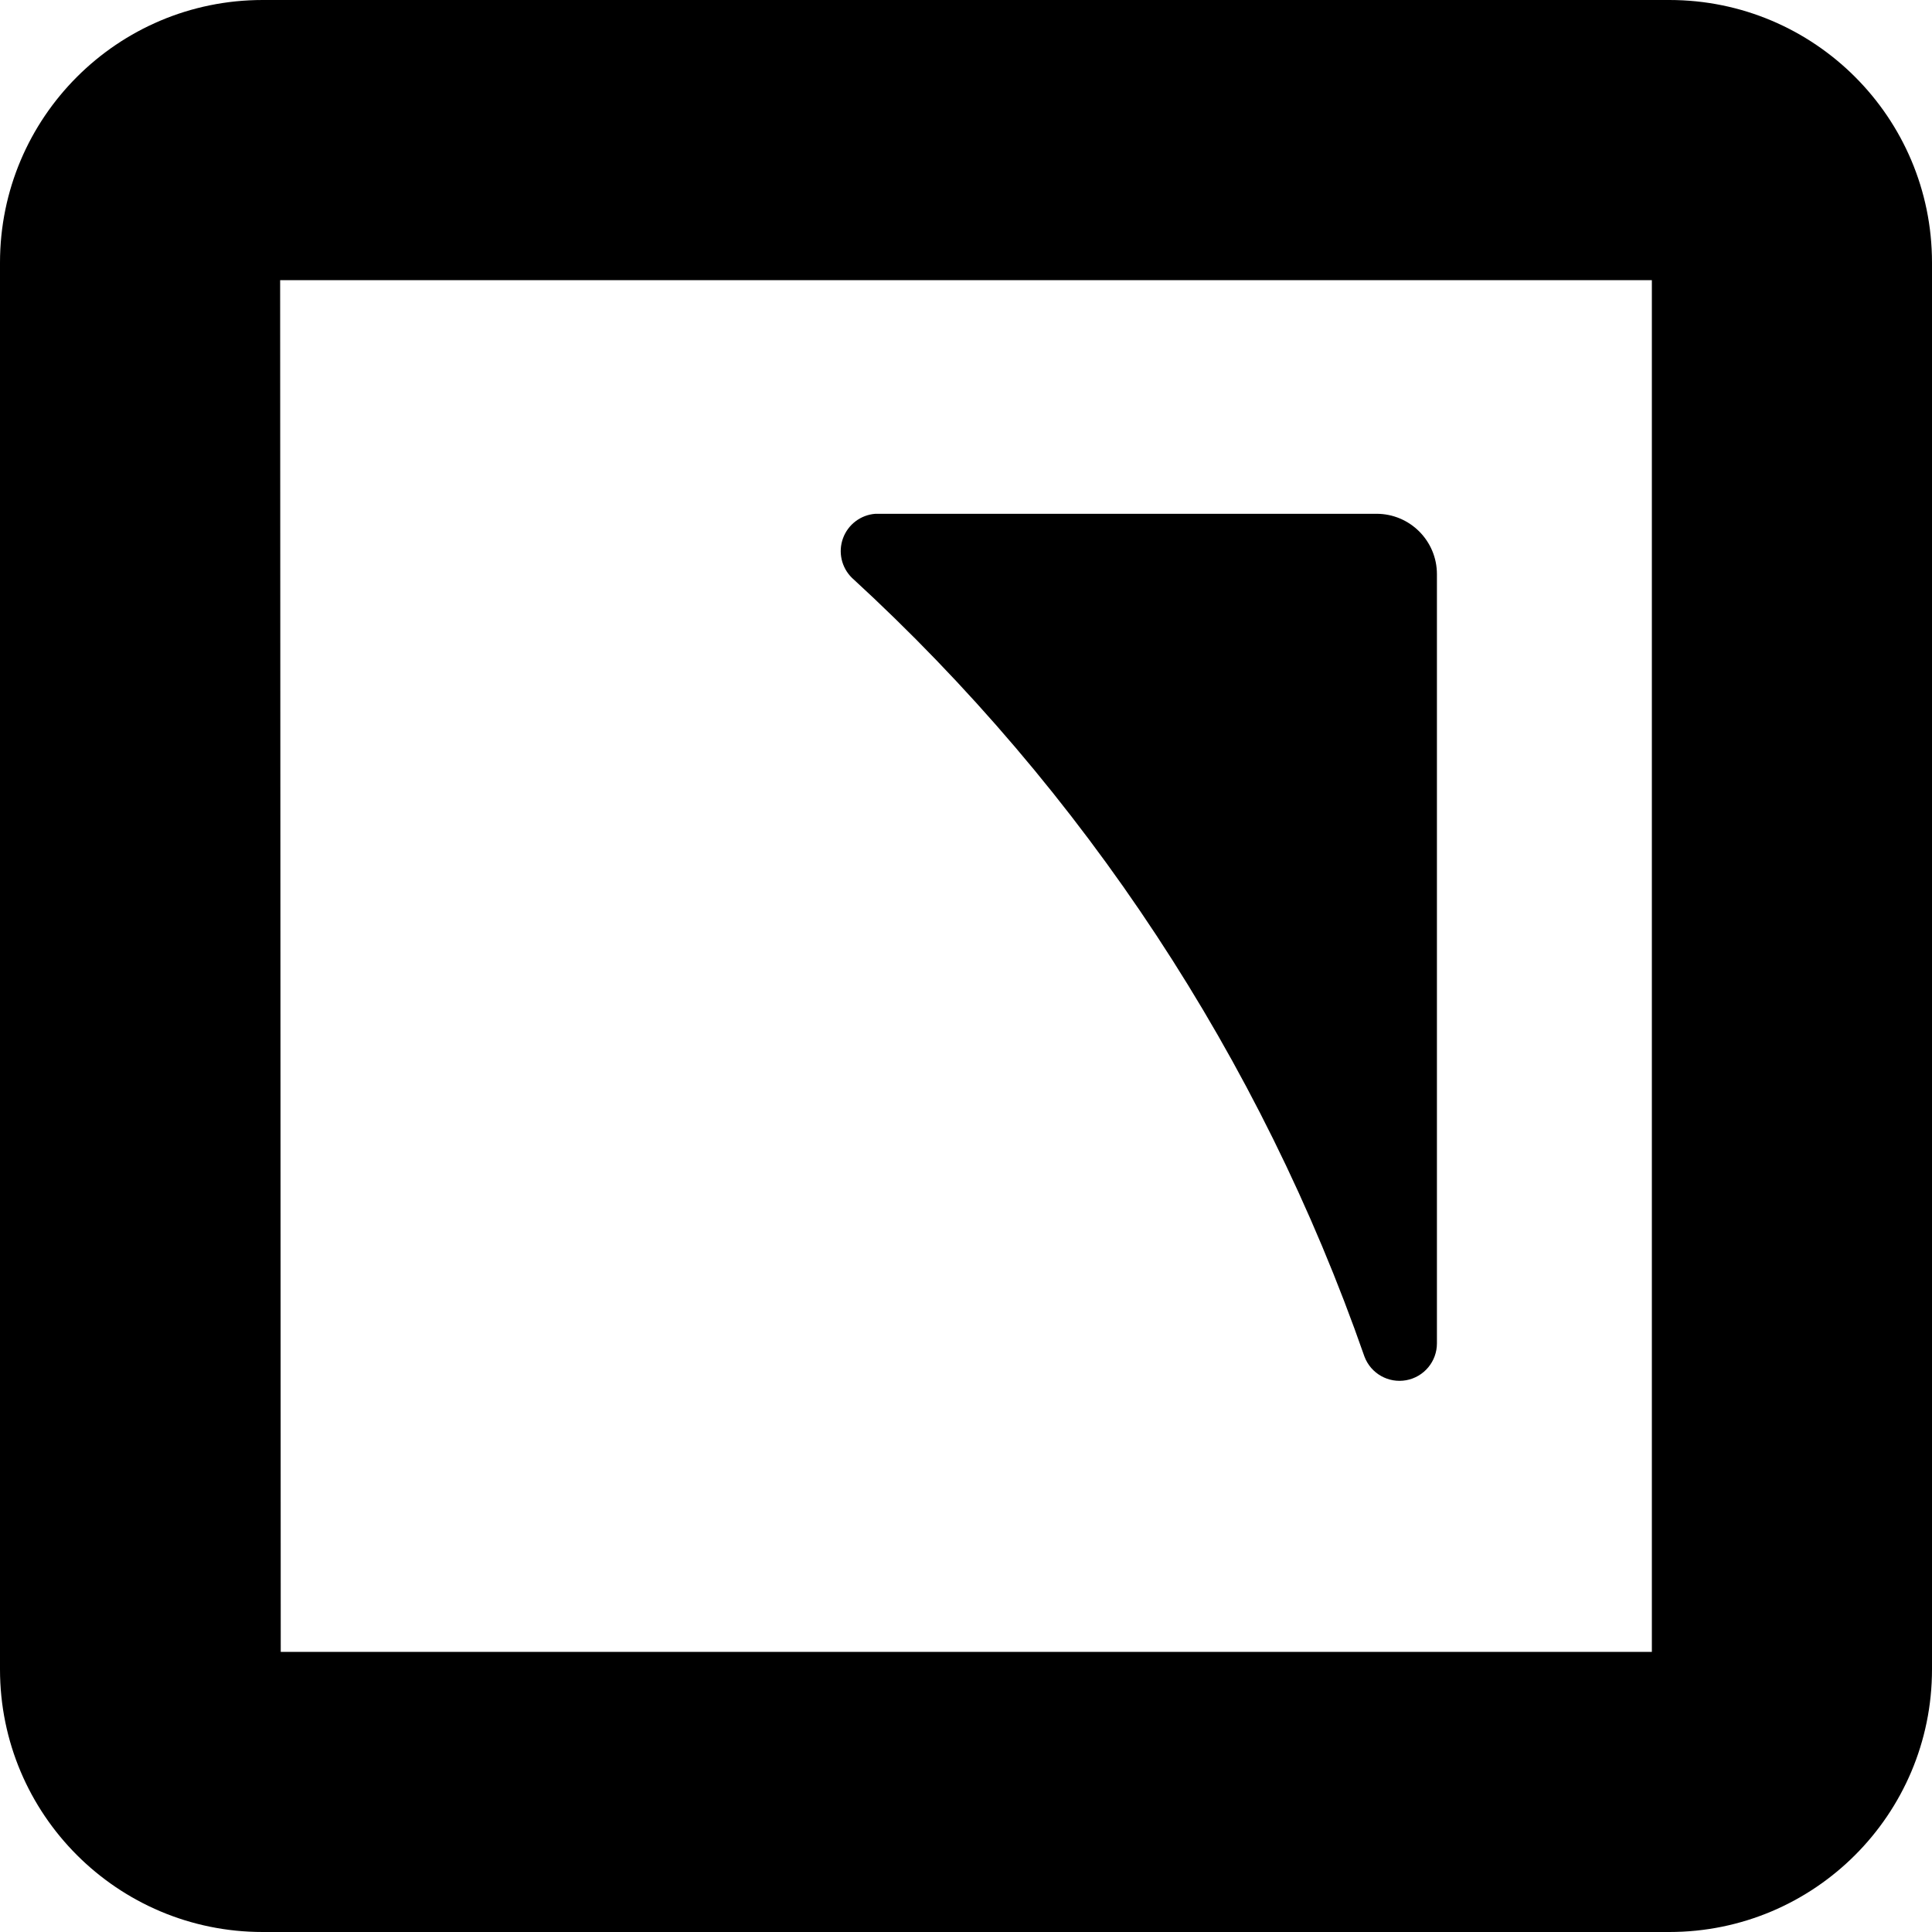
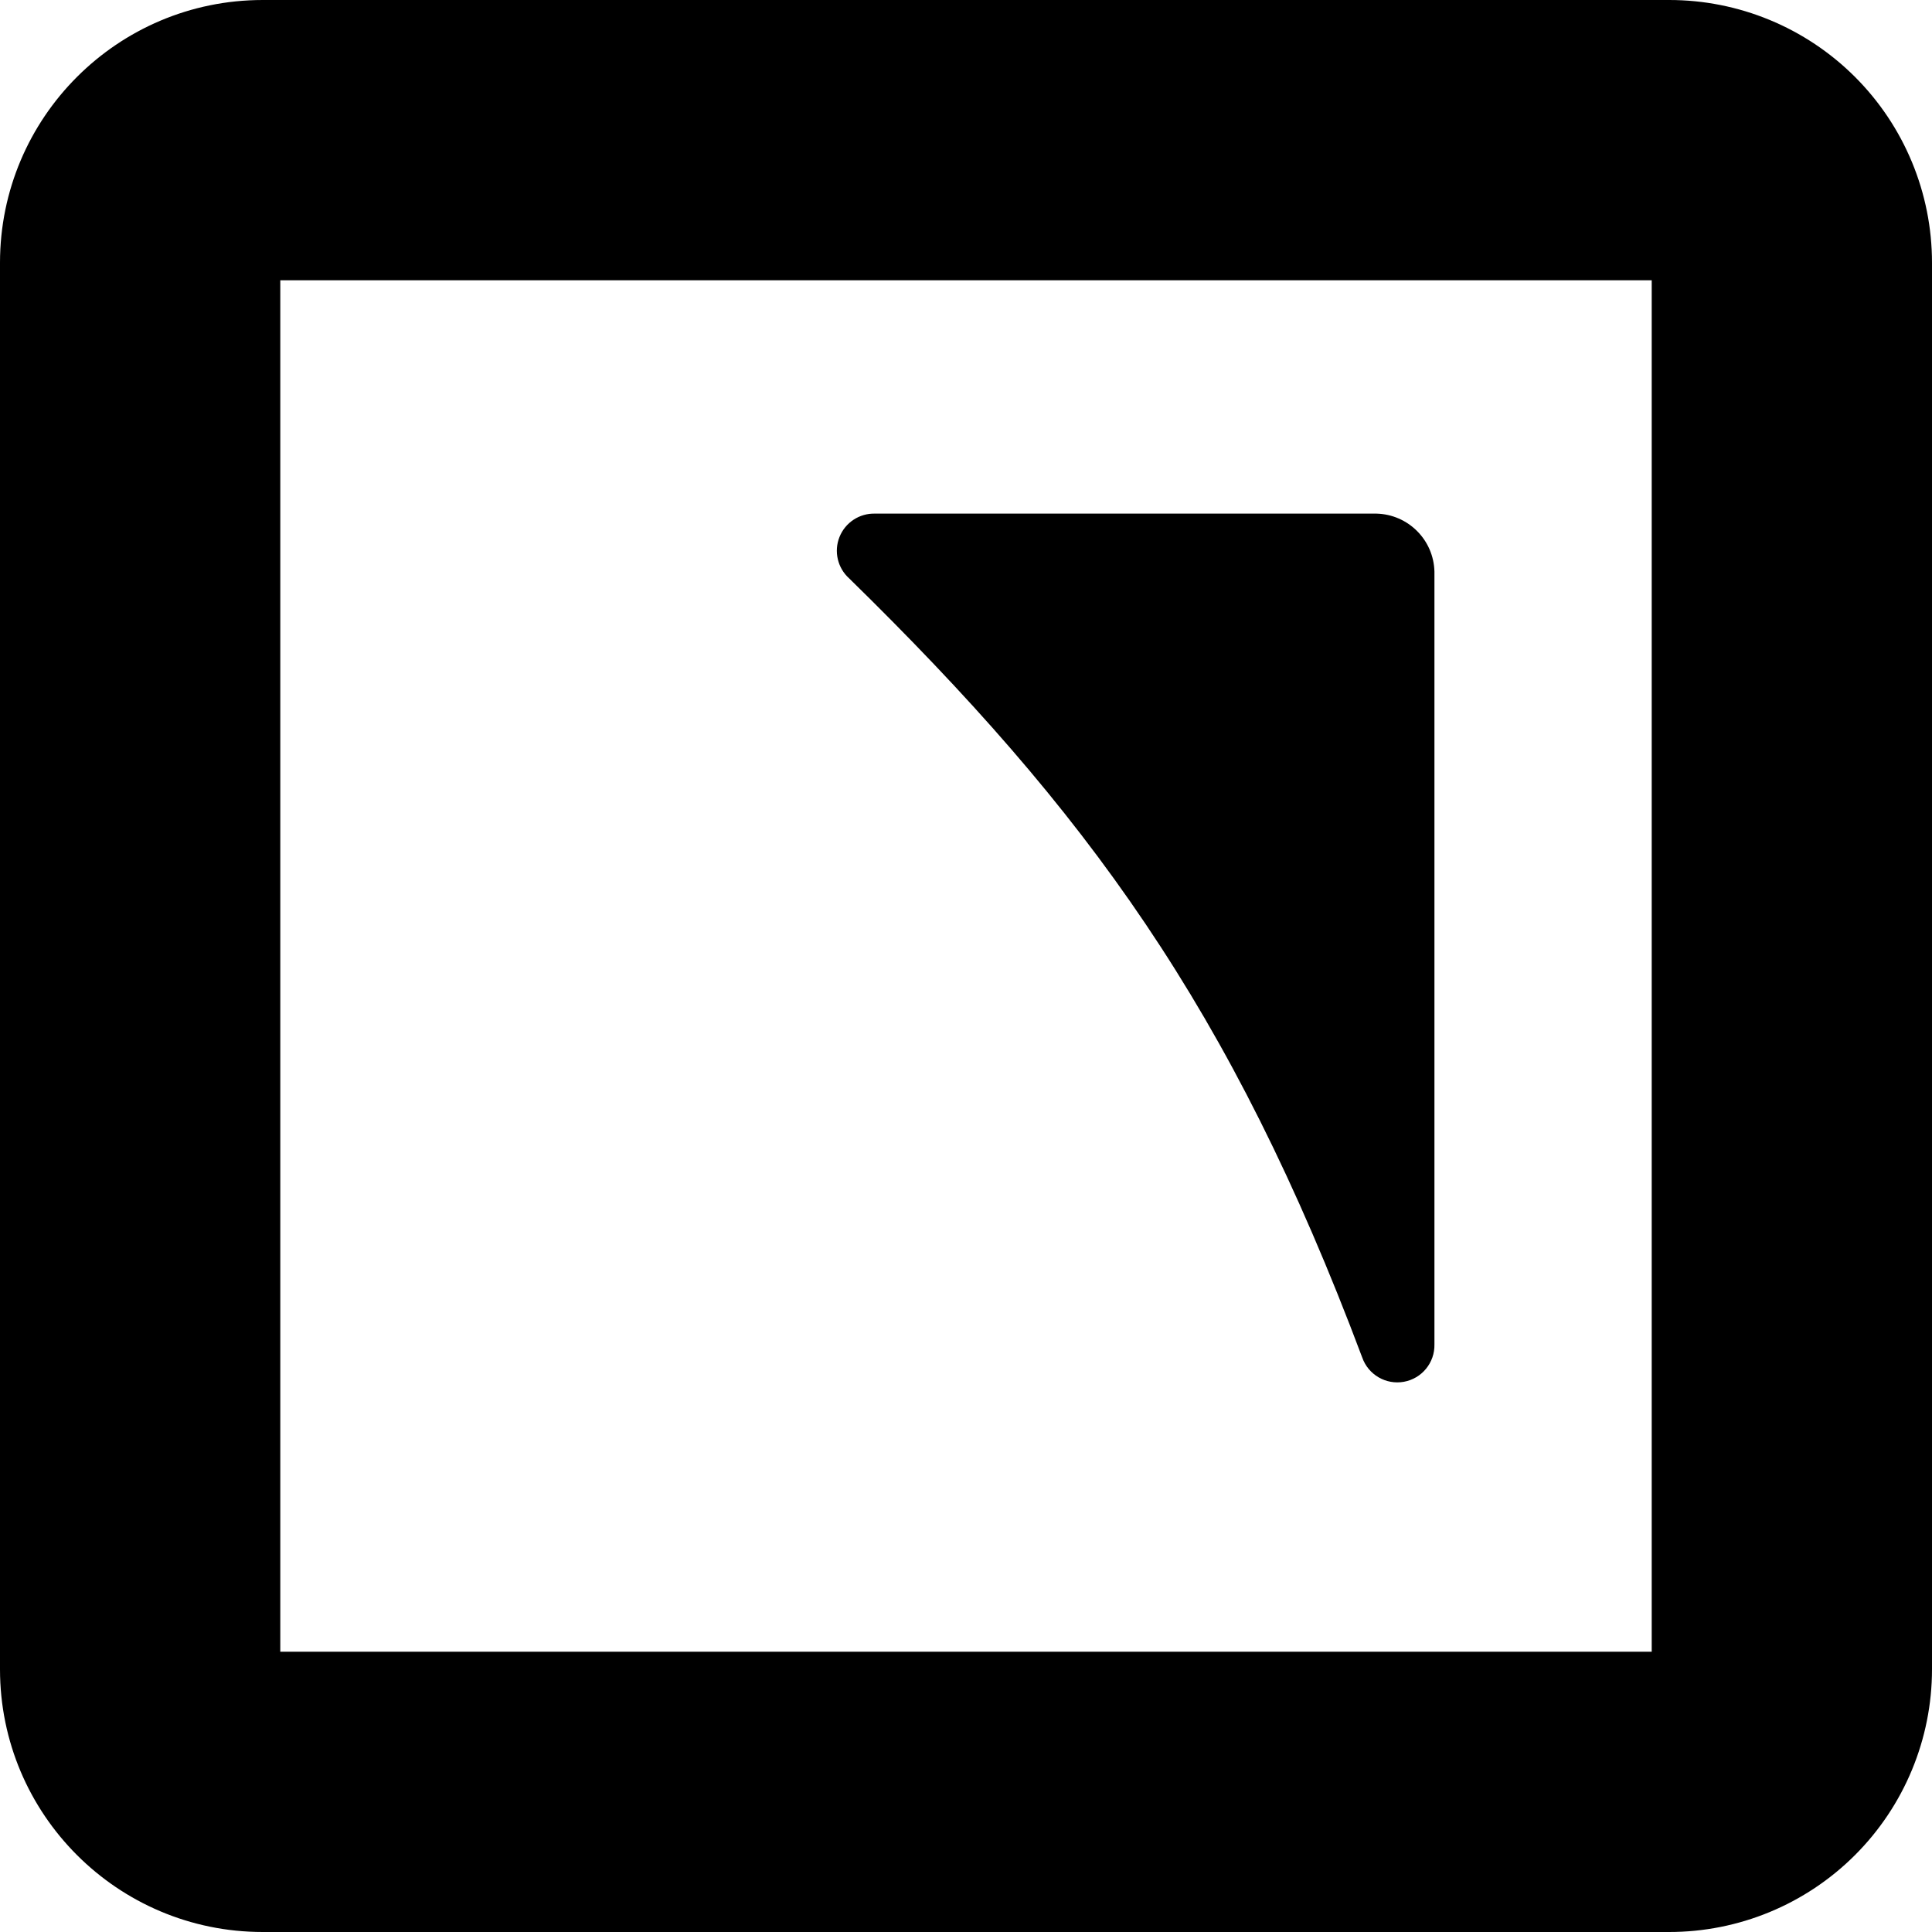
- <svg xmlns="http://www.w3.org/2000/svg" viewBox="0 0 32 32">
+ <svg xmlns="http://www.w3.org/2000/svg" viewBox="0 0 65 65">
  <g id="Content">
-     <path d="M27.65,32H4.35A4.35,4.35,0,0,1,0,27.65V4.35A4.35,4.35,0,0,1,4.35,0h23.3A4.35,4.35,0,0,1,32,4.35v23.3A4.35,4.35,0,0,1,27.65,32Zm-23-4.64H27.36V4.64H4.64Z" />
-     <path d="M14.5,8.51h8.3a1,1,0,0,1,1,1V22.25a.62.62,0,0,1-1.2.22,31.62,31.62,0,0,0-8.49-12.9A.62.62,0,0,1,14.5,8.51Z" />
+     <path d="M56.15,65H8.84A8.84,8.84,0,0,1,0,56.16V8.84A8.84,8.84,0,0,1,8.84,0H56.15A8.84,8.84,0,0,1,65,8.84V56.16A8.84,8.84,0,0,1,56.15,65ZM9.43,55.57H55.57V9.43H9.43Z" />
+     <path d="M29.44,17.28H46.31a2,2,0,0,1,1.95,1.95v26a1.25,1.25,0,0,1-2.43.44c-4.42-11.77-9.26-18.38-17.26-26.21A1.25,1.25,0,0,1,29.44,17.28Z" />
  </g>
</svg>
